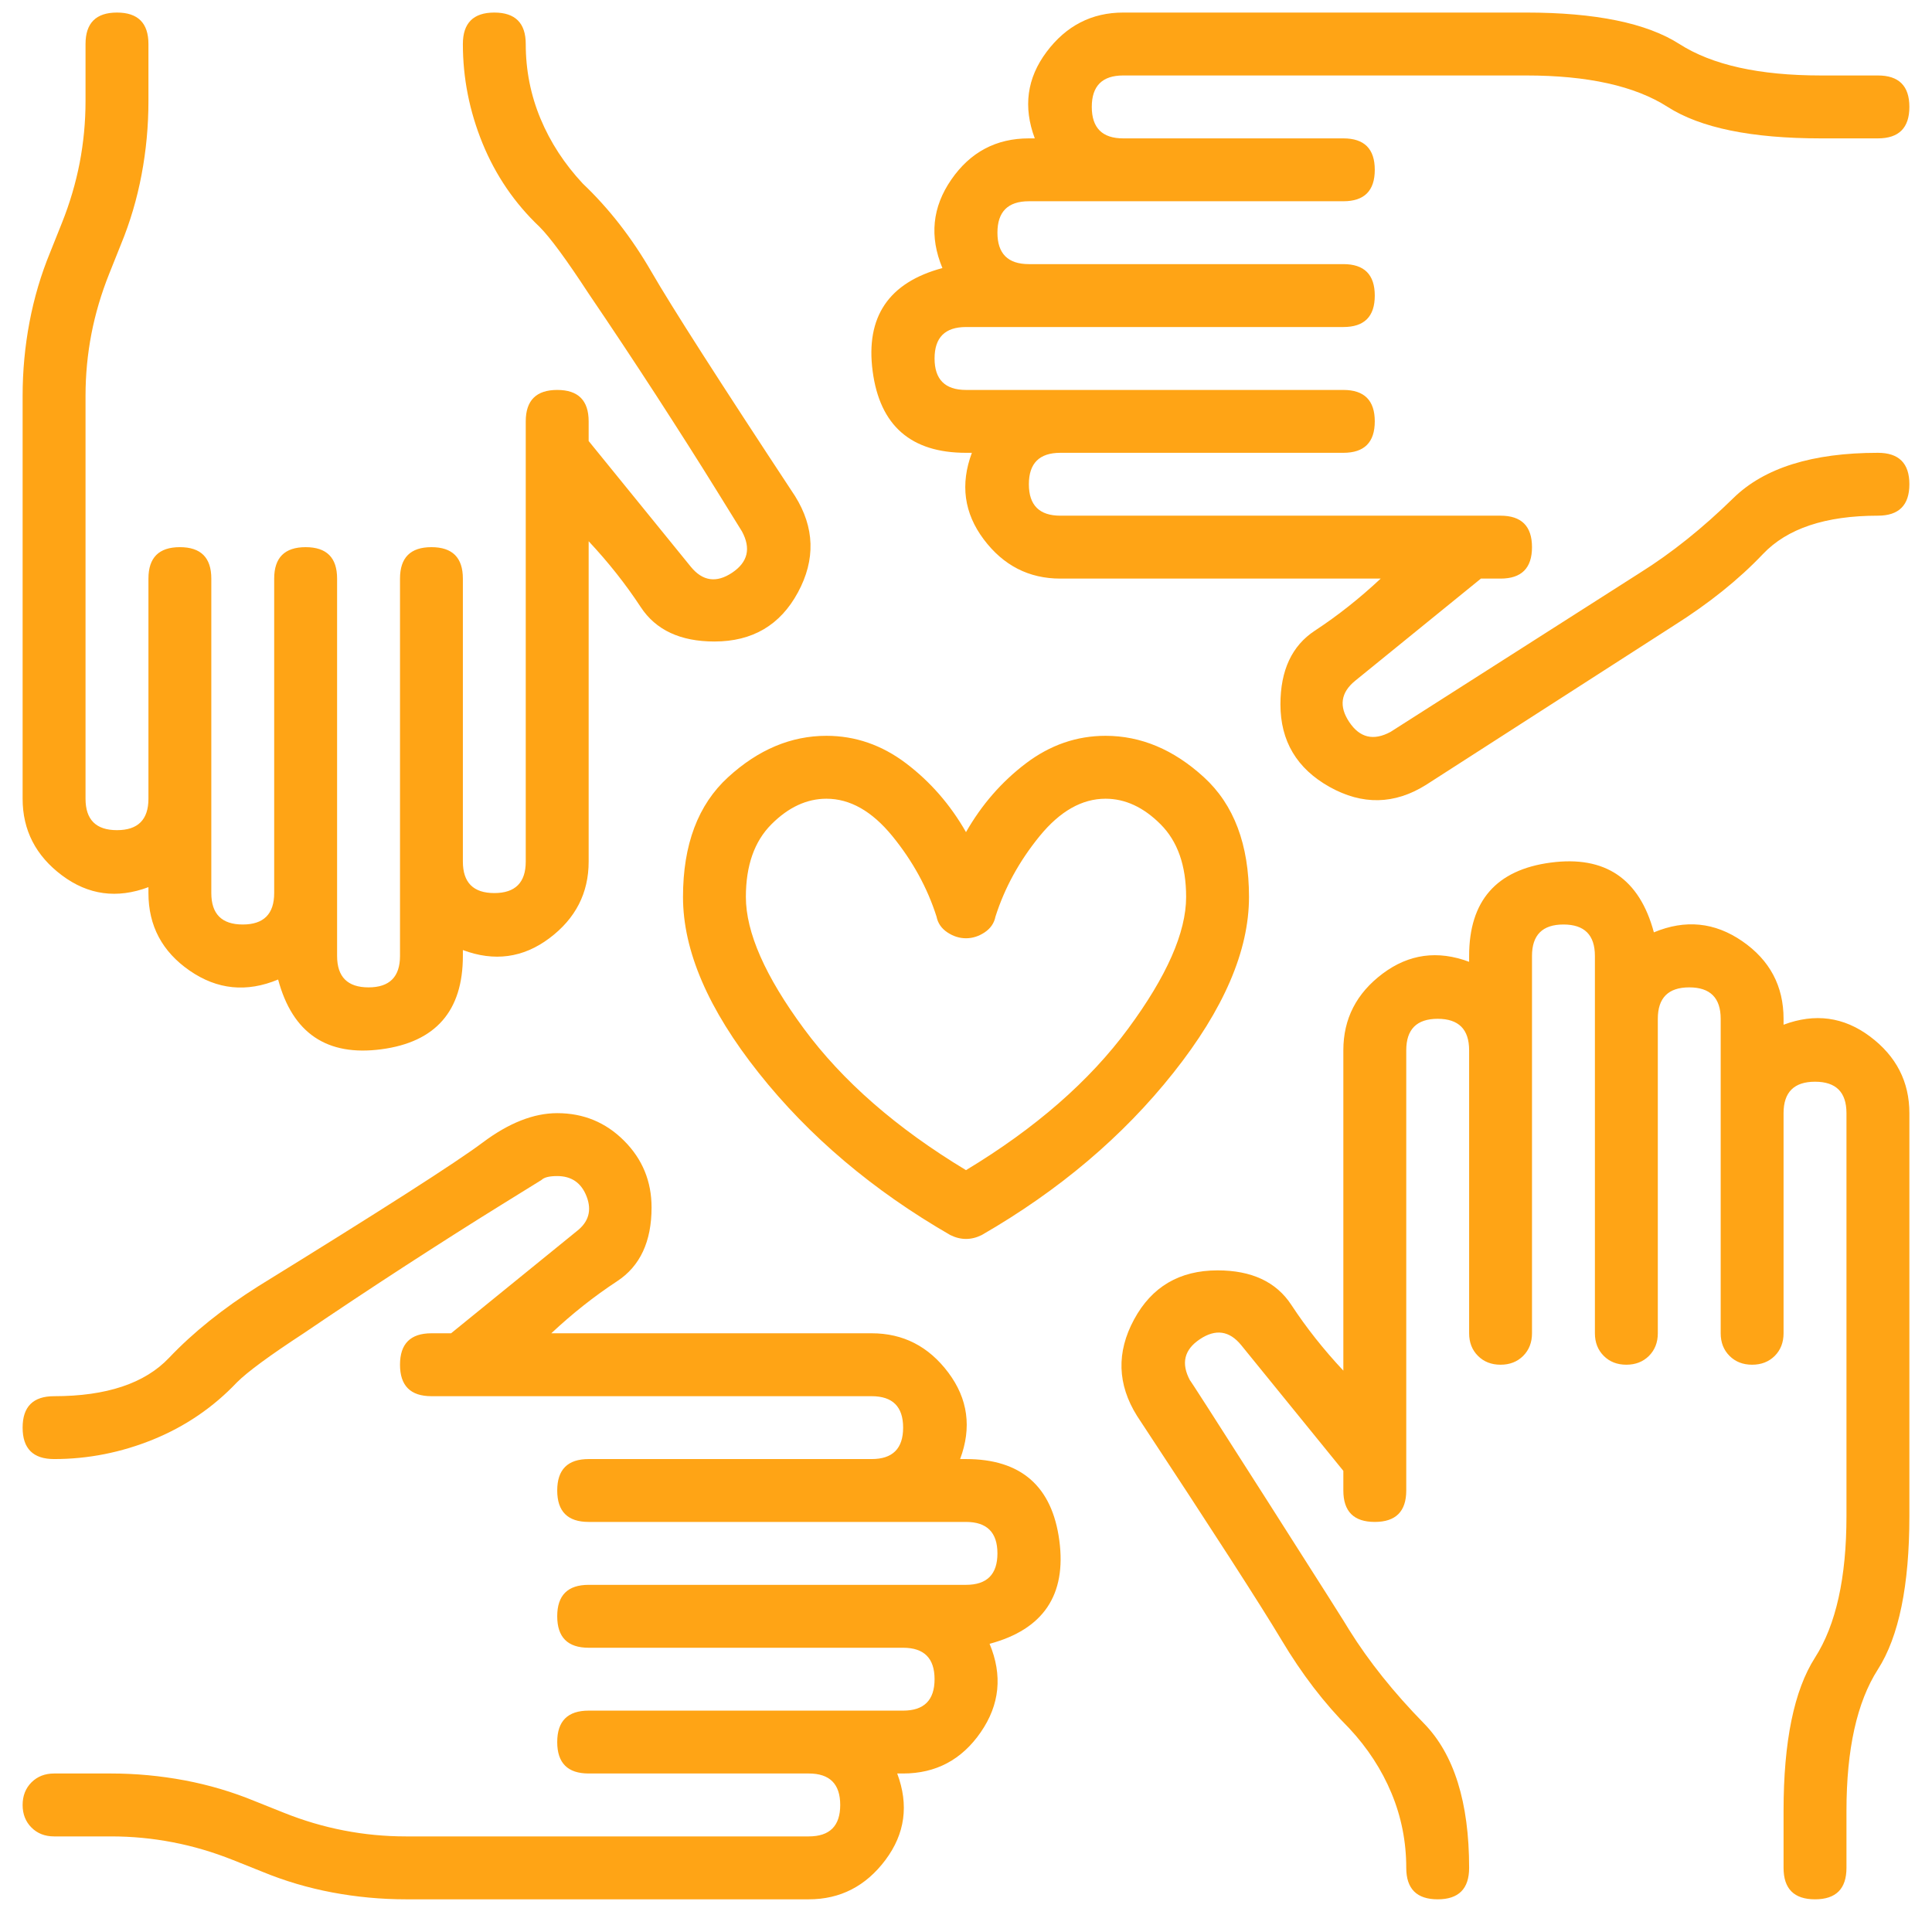
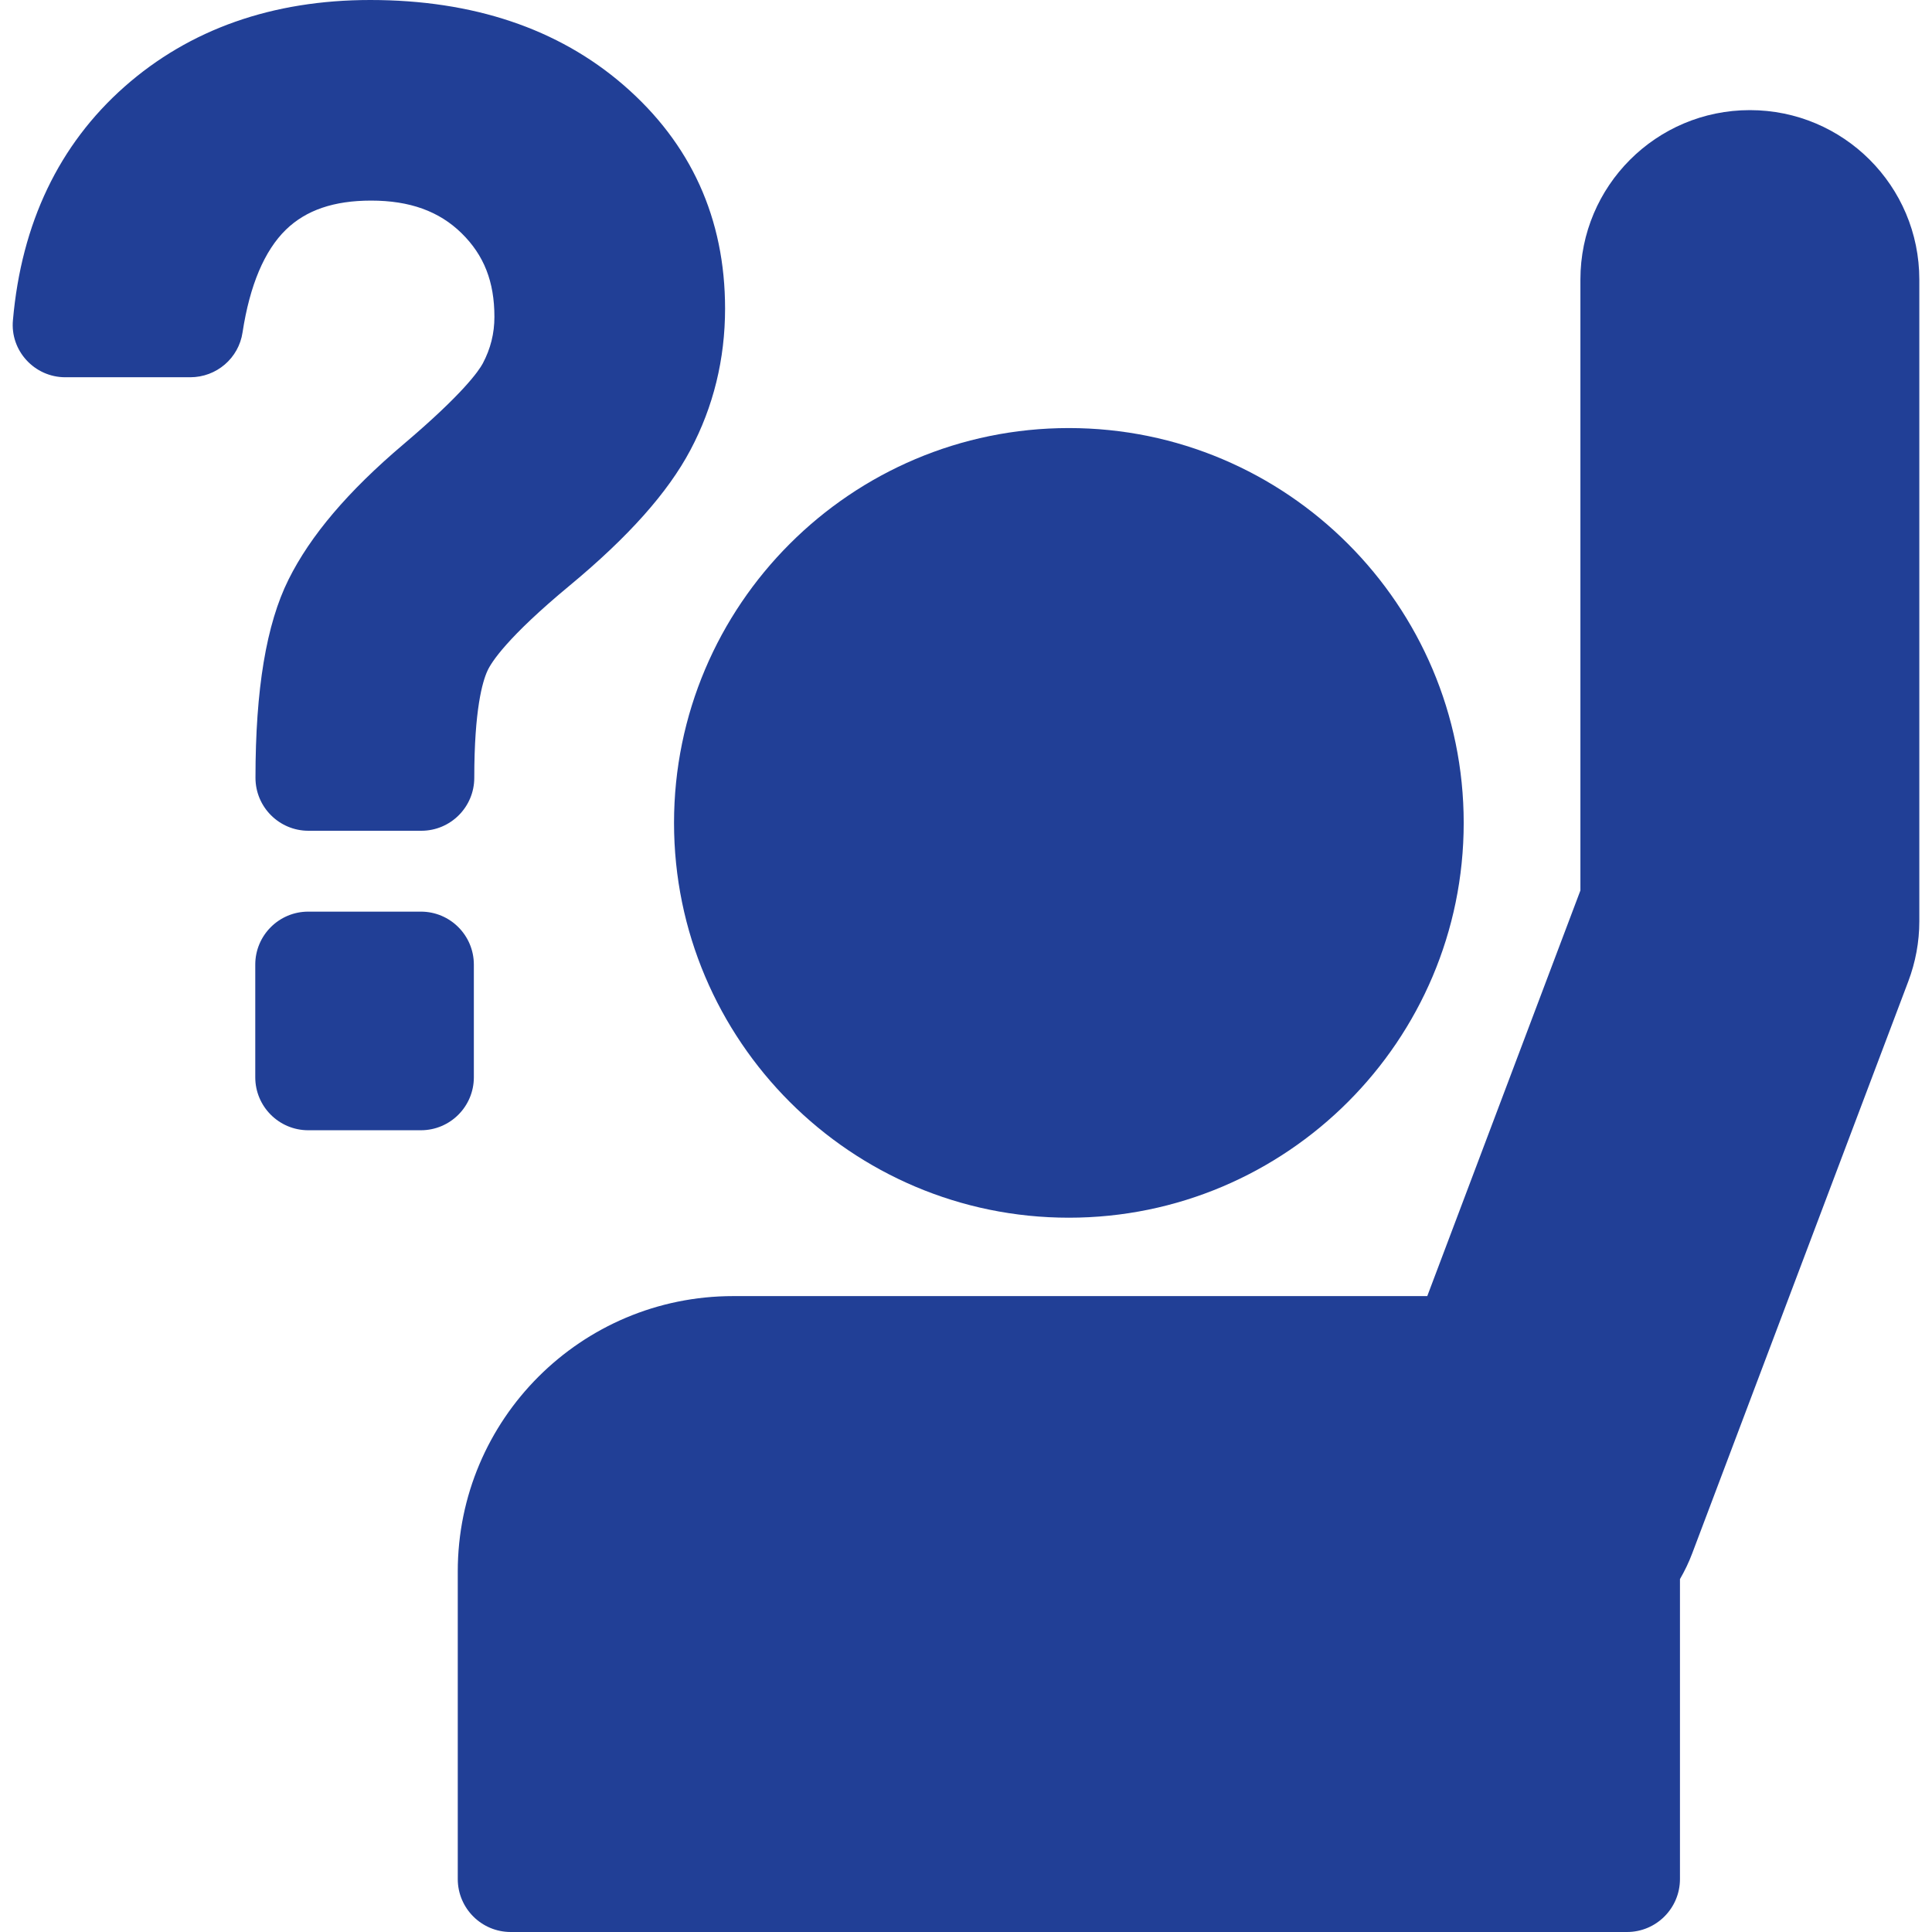
- <svg xmlns="http://www.w3.org/2000/svg" width="48" height="48" viewBox="0 0 48 48" fill="none">
-   <path d="M16.969 22.285C16.969 23.62 17.595 25.076 18.849 26.655C20.102 28.234 21.689 29.577 23.609 30.684C23.74 30.749 23.87 30.781 24 30.781C24.13 30.781 24.26 30.749 24.391 30.684C26.311 29.577 27.898 28.234 29.151 26.655C30.405 25.076 31.031 23.62 31.031 22.285C31.031 20.983 30.657 19.99 29.908 19.307C29.16 18.623 28.346 18.281 27.467 18.281C26.751 18.281 26.091 18.509 25.489 18.965C24.887 19.421 24.391 19.99 24 20.674C23.609 19.99 23.113 19.421 22.511 18.965C21.909 18.509 21.249 18.281 20.533 18.281C19.654 18.281 18.84 18.623 18.092 19.307C17.343 19.99 16.969 20.983 16.969 22.285ZM20.533 19.844C21.119 19.844 21.664 20.153 22.169 20.771C22.674 21.39 23.04 22.057 23.268 22.773C23.3 22.936 23.39 23.066 23.536 23.164C23.683 23.262 23.837 23.311 24 23.311C24.163 23.311 24.317 23.262 24.464 23.164C24.61 23.066 24.7 22.936 24.732 22.773C24.96 22.057 25.326 21.39 25.831 20.771C26.336 20.153 26.881 19.844 27.467 19.844C27.955 19.844 28.411 20.055 28.834 20.479C29.257 20.902 29.469 21.504 29.469 22.285C29.469 23.164 28.989 24.255 28.028 25.557C27.068 26.859 25.725 28.031 24 29.072C22.275 28.031 20.932 26.859 19.972 25.557C19.011 24.255 18.531 23.164 18.531 22.285C18.531 21.504 18.743 20.902 19.166 20.479C19.589 20.055 20.045 19.844 20.533 19.844ZM44.312 25.459V25.312C44.312 24.499 43.971 23.856 43.287 23.384C42.603 22.912 41.871 22.838 41.09 23.164C40.732 21.829 39.877 21.252 38.526 21.431C37.175 21.61 36.5 22.383 36.5 23.75V23.896C35.719 23.604 35.003 23.701 34.352 24.189C33.7 24.678 33.375 25.312 33.375 26.094V34.053C32.887 33.532 32.455 32.987 32.081 32.417C31.707 31.847 31.096 31.562 30.25 31.562C29.306 31.562 28.614 31.969 28.175 32.783C27.735 33.597 27.76 34.395 28.248 35.176C30.136 38.04 31.332 39.896 31.837 40.742C32.342 41.589 32.903 42.321 33.522 42.94C33.977 43.428 34.327 43.965 34.571 44.551C34.815 45.137 34.938 45.755 34.938 46.406C34.938 46.927 35.198 47.188 35.719 47.188C36.24 47.188 36.5 46.927 36.5 46.406C36.5 44.779 36.126 43.582 35.377 42.817C34.628 42.052 34.01 41.279 33.522 40.498C33.489 40.433 32.813 39.367 31.495 37.3C30.177 35.233 29.534 34.232 29.566 34.297C29.338 33.874 29.42 33.532 29.811 33.272C30.201 33.011 30.543 33.06 30.836 33.418L33.375 36.543V37.031C33.375 37.552 33.635 37.812 34.156 37.812C34.677 37.812 34.938 37.552 34.938 37.031V26.094C34.938 25.573 35.198 25.312 35.719 25.312C36.24 25.312 36.5 25.573 36.5 26.094V33.125C36.5 33.353 36.573 33.54 36.72 33.687C36.866 33.833 37.053 33.906 37.281 33.906C37.509 33.906 37.696 33.833 37.843 33.687C37.989 33.54 38.062 33.353 38.062 33.125V23.75C38.062 23.229 38.323 22.969 38.844 22.969C39.365 22.969 39.625 23.229 39.625 23.75V33.125C39.625 33.353 39.698 33.54 39.845 33.687C39.991 33.833 40.178 33.906 40.406 33.906C40.634 33.906 40.821 33.833 40.968 33.687C41.114 33.54 41.188 33.353 41.188 33.125V25.312C41.188 24.792 41.448 24.531 41.969 24.531C42.49 24.531 42.75 24.792 42.75 25.312V33.125C42.75 33.353 42.823 33.54 42.97 33.687C43.116 33.833 43.303 33.906 43.531 33.906C43.759 33.906 43.946 33.833 44.093 33.687C44.239 33.54 44.312 33.353 44.312 33.125V27.656C44.312 27.135 44.573 26.875 45.094 26.875C45.615 26.875 45.875 27.135 45.875 27.656V37.666C45.875 39.196 45.615 40.368 45.094 41.182C44.573 41.995 44.312 43.265 44.312 44.99V46.406C44.312 46.927 44.573 47.188 45.094 47.188C45.615 47.188 45.875 46.927 45.875 46.406V44.99C45.875 43.46 46.135 42.288 46.656 41.475C47.177 40.661 47.438 39.391 47.438 37.666V27.656C47.438 26.875 47.112 26.24 46.461 25.752C45.81 25.264 45.094 25.166 44.312 25.459ZM46.656 11.25C45.029 11.25 43.832 11.624 43.067 12.373C42.302 13.122 41.529 13.74 40.748 14.229L34.547 18.184C34.124 18.412 33.782 18.33 33.522 17.939C33.261 17.549 33.31 17.207 33.668 16.914L36.793 14.375H37.281C37.802 14.375 38.062 14.115 38.062 13.594C38.062 13.073 37.802 12.812 37.281 12.812H26.344C25.823 12.812 25.562 12.552 25.562 12.031C25.562 11.51 25.823 11.25 26.344 11.25H33.375C33.896 11.25 34.156 10.99 34.156 10.469C34.156 9.948 33.896 9.688 33.375 9.688H24C23.479 9.688 23.219 9.427 23.219 8.906C23.219 8.385 23.479 8.125 24 8.125H33.375C33.896 8.125 34.156 7.865 34.156 7.344C34.156 6.823 33.896 6.562 33.375 6.562H25.562C25.042 6.562 24.781 6.302 24.781 5.781C24.781 5.26 25.042 5 25.562 5H33.375C33.896 5 34.156 4.74 34.156 4.219C34.156 3.698 33.896 3.438 33.375 3.438H27.906C27.385 3.438 27.125 3.177 27.125 2.656C27.125 2.135 27.385 1.875 27.906 1.875H37.916C39.446 1.875 40.618 2.135 41.432 2.656C42.245 3.177 43.515 3.438 45.24 3.438H46.656C47.177 3.438 47.438 3.177 47.438 2.656C47.438 2.135 47.177 1.875 46.656 1.875H45.24C43.71 1.875 42.538 1.615 41.725 1.094C40.911 0.573 39.641 0.312 37.916 0.312H27.906C27.125 0.312 26.49 0.638 26.002 1.289C25.514 1.94 25.416 2.656 25.709 3.438H25.562C24.749 3.438 24.106 3.779 23.634 4.463C23.162 5.146 23.088 5.879 23.414 6.66C22.079 7.018 21.502 7.873 21.681 9.224C21.86 10.575 22.633 11.25 24 11.25H24.146C23.854 12.031 23.951 12.747 24.439 13.398C24.928 14.05 25.562 14.375 26.344 14.375H34.303C33.782 14.863 33.237 15.295 32.667 15.669C32.097 16.043 31.812 16.654 31.812 17.5C31.812 18.412 32.219 19.095 33.033 19.551C33.847 20.006 34.645 19.99 35.426 19.502L41.578 15.547C42.457 14.993 43.198 14.399 43.8 13.765C44.402 13.13 45.354 12.812 46.656 12.812C47.177 12.812 47.438 12.552 47.438 12.031C47.438 11.51 47.177 11.25 46.656 11.25ZM3.688 22.041V22.188C3.688 23.001 4.029 23.644 4.713 24.116C5.396 24.588 6.129 24.662 6.91 24.336C7.268 25.671 8.123 26.248 9.474 26.069C10.825 25.89 11.5 25.117 11.5 23.75V23.604C12.281 23.896 12.997 23.799 13.648 23.311C14.3 22.822 14.625 22.188 14.625 21.406V13.447C15.113 13.968 15.545 14.513 15.919 15.083C16.293 15.653 16.904 15.938 17.75 15.938C18.694 15.938 19.386 15.531 19.825 14.717C20.265 13.903 20.24 13.105 19.752 12.324C17.864 9.46 16.676 7.604 16.188 6.758C15.699 5.911 15.13 5.179 14.479 4.561C14.023 4.072 13.673 3.535 13.429 2.949C13.185 2.363 13.062 1.745 13.062 1.094C13.062 0.573 12.802 0.312 12.281 0.312C11.76 0.312 11.5 0.573 11.5 1.094C11.5 1.94 11.663 2.762 11.988 3.56C12.314 4.357 12.786 5.049 13.404 5.635C13.665 5.895 14.072 6.449 14.625 7.295C15.178 8.109 15.74 8.955 16.31 9.834C16.879 10.713 17.376 11.494 17.799 12.178C18.222 12.861 18.434 13.203 18.434 13.203C18.662 13.626 18.58 13.968 18.189 14.229C17.799 14.489 17.457 14.44 17.164 14.082L14.625 10.957V10.469C14.625 9.948 14.365 9.688 13.844 9.688C13.323 9.688 13.062 9.948 13.062 10.469V21.406C13.062 21.927 12.802 22.188 12.281 22.188C11.76 22.188 11.5 21.927 11.5 21.406V14.375C11.5 13.854 11.24 13.594 10.719 13.594C10.198 13.594 9.938 13.854 9.938 14.375V23.75C9.938 24.271 9.677 24.531 9.156 24.531C8.635 24.531 8.375 24.271 8.375 23.75V14.375C8.375 13.854 8.115 13.594 7.594 13.594C7.073 13.594 6.812 13.854 6.812 14.375V22.188C6.812 22.708 6.552 22.969 6.031 22.969C5.51 22.969 5.25 22.708 5.25 22.188V14.375C5.25 13.854 4.99 13.594 4.469 13.594C3.948 13.594 3.688 13.854 3.688 14.375V19.844C3.688 20.365 3.427 20.625 2.906 20.625C2.385 20.625 2.125 20.365 2.125 19.844V9.834C2.125 9.313 2.174 8.8 2.271 8.296C2.369 7.791 2.516 7.295 2.711 6.807L3.004 6.074C3.232 5.521 3.403 4.943 3.517 4.341C3.631 3.739 3.688 3.128 3.688 2.51V1.094C3.688 0.573 3.427 0.312 2.906 0.312C2.385 0.312 2.125 0.573 2.125 1.094V2.51C2.125 3.031 2.076 3.543 1.979 4.048C1.881 4.552 1.734 5.049 1.539 5.537L1.246 6.27C1.018 6.823 0.847 7.401 0.733 8.003C0.619 8.605 0.562 9.215 0.562 9.834V19.844C0.562 20.625 0.888 21.26 1.539 21.748C2.19 22.236 2.906 22.334 3.688 22.041ZM24 36.25H23.854C24.146 35.469 24.049 34.753 23.561 34.102C23.072 33.45 22.438 33.125 21.656 33.125H13.697C14.218 32.637 14.763 32.205 15.333 31.831C15.903 31.457 16.188 30.846 16.188 30C16.188 29.349 15.96 28.796 15.504 28.34C15.048 27.884 14.495 27.656 13.844 27.656C13.258 27.656 12.639 27.9 11.988 28.389C11.337 28.877 9.482 30.065 6.422 31.953C5.543 32.507 4.802 33.101 4.2 33.735C3.598 34.37 2.646 34.688 1.344 34.688C0.823 34.688 0.562 34.948 0.562 35.469C0.562 35.99 0.823 36.25 1.344 36.25C2.19 36.25 3.012 36.087 3.81 35.762C4.607 35.436 5.299 34.964 5.885 34.346C6.145 34.085 6.699 33.678 7.545 33.125C8.359 32.572 9.205 32.01 10.084 31.44C10.963 30.871 11.744 30.374 12.428 29.951C13.111 29.528 13.453 29.316 13.453 29.316C13.486 29.284 13.534 29.259 13.6 29.243C13.665 29.227 13.746 29.219 13.844 29.219C14.202 29.219 14.446 29.39 14.576 29.731C14.706 30.073 14.625 30.358 14.332 30.586L11.207 33.125H10.719C10.198 33.125 9.938 33.385 9.938 33.906C9.938 34.427 10.198 34.688 10.719 34.688H21.656C22.177 34.688 22.438 34.948 22.438 35.469C22.438 35.99 22.177 36.25 21.656 36.25H14.625C14.104 36.25 13.844 36.51 13.844 37.031C13.844 37.552 14.104 37.812 14.625 37.812H24C24.521 37.812 24.781 38.073 24.781 38.594C24.781 39.115 24.521 39.375 24 39.375H14.625C14.104 39.375 13.844 39.635 13.844 40.156C13.844 40.677 14.104 40.938 14.625 40.938H22.438C22.958 40.938 23.219 41.198 23.219 41.719C23.219 42.24 22.958 42.5 22.438 42.5H14.625C14.104 42.5 13.844 42.76 13.844 43.281C13.844 43.802 14.104 44.062 14.625 44.062H20.094C20.615 44.062 20.875 44.323 20.875 44.844C20.875 45.365 20.615 45.625 20.094 45.625H10.084C9.563 45.625 9.05 45.576 8.546 45.478C8.041 45.381 7.545 45.234 7.057 45.039L6.324 44.746C5.771 44.518 5.193 44.347 4.591 44.233C3.989 44.12 3.378 44.062 2.76 44.062H1.344C1.116 44.062 0.929 44.136 0.782 44.282C0.636 44.429 0.562 44.616 0.562 44.844C0.562 45.072 0.636 45.259 0.782 45.405C0.929 45.552 1.116 45.625 1.344 45.625H2.76C3.281 45.625 3.793 45.674 4.298 45.772C4.802 45.869 5.299 46.016 5.787 46.211L6.52 46.504C7.073 46.732 7.651 46.903 8.253 47.017C8.855 47.13 9.465 47.188 10.084 47.188H20.094C20.875 47.188 21.51 46.862 21.998 46.211C22.486 45.56 22.584 44.844 22.291 44.062H22.438C23.251 44.062 23.894 43.721 24.366 43.037C24.838 42.353 24.912 41.621 24.586 40.84C25.921 40.482 26.498 39.627 26.319 38.276C26.14 36.925 25.367 36.25 24 36.25Z" fill="#FFA415" />
+ <svg xmlns="http://www.w3.org/2000/svg" width="64" height="64" viewBox="0 0 64 64" fill="none">
+   <path d="M35.407 40.338C42.621 40.338 48.487 34.472 48.487 27.259C48.487 20.046 42.621 14.18 35.407 14.18C28.194 14.18 22.328 20.046 22.328 27.259C22.328 34.472 28.194 40.338 35.407 40.338Z" fill="#213F96" />
+   <path d="M24.286 42.935C19.248 42.935 15.164 47.019 15.164 52.057V62.245C15.164 63.214 15.95 64 16.918 64H53.897C54.865 64 55.651 63.214 55.651 62.245V52.31C55.805 52.043 55.946 51.755 56.058 51.454L63.215 32.508C63.453 31.877 63.58 31.203 63.58 30.523V9.262C63.58 6.16 61.068 3.648 57.966 3.648C54.865 3.648 52.353 6.16 52.353 9.262V29.498L47.28 42.935H24.286Z" fill="#213F96" />
+   <path d="M2.162 12.497H6.302C7.172 12.497 7.909 11.865 8.035 11.009C8.274 9.452 8.758 8.301 9.474 7.606C10.14 6.961 11.059 6.645 12.294 6.645C13.571 6.645 14.547 6.996 15.29 7.725C16.034 8.455 16.378 9.332 16.378 10.497C16.378 11.044 16.252 11.55 15.992 12.041C15.859 12.286 15.34 13.044 13.361 14.721C11.523 16.279 10.281 17.745 9.558 19.198C8.821 20.678 8.463 22.833 8.463 25.766C8.463 26.734 9.249 27.52 10.217 27.52H13.957C14.926 27.52 15.711 26.734 15.711 25.766C15.711 23.499 15.985 22.573 16.147 22.222C16.273 21.942 16.799 21.113 18.883 19.387C20.82 17.78 22.125 16.314 22.869 14.911C23.634 13.472 24.019 11.893 24.019 10.223C24.019 7.241 22.89 4.75 20.651 2.814C18.49 0.947 15.669 0 12.266 0C9.025 0 6.281 0.968 4.127 2.87C1.952 4.792 0.71 7.396 0.429 10.602C0.331 11.613 1.138 12.497 2.162 12.497Z" fill="#213F96" />
+   <path d="M13.943 37.441C14.912 37.441 15.697 36.655 15.697 35.686V31.953C15.697 30.985 14.912 30.199 13.943 30.199H10.21C9.242 30.199 8.456 30.985 8.456 31.953V35.686C8.456 36.655 9.242 37.441 10.21 37.441H13.943Z" fill="#213F96" />
</svg>
